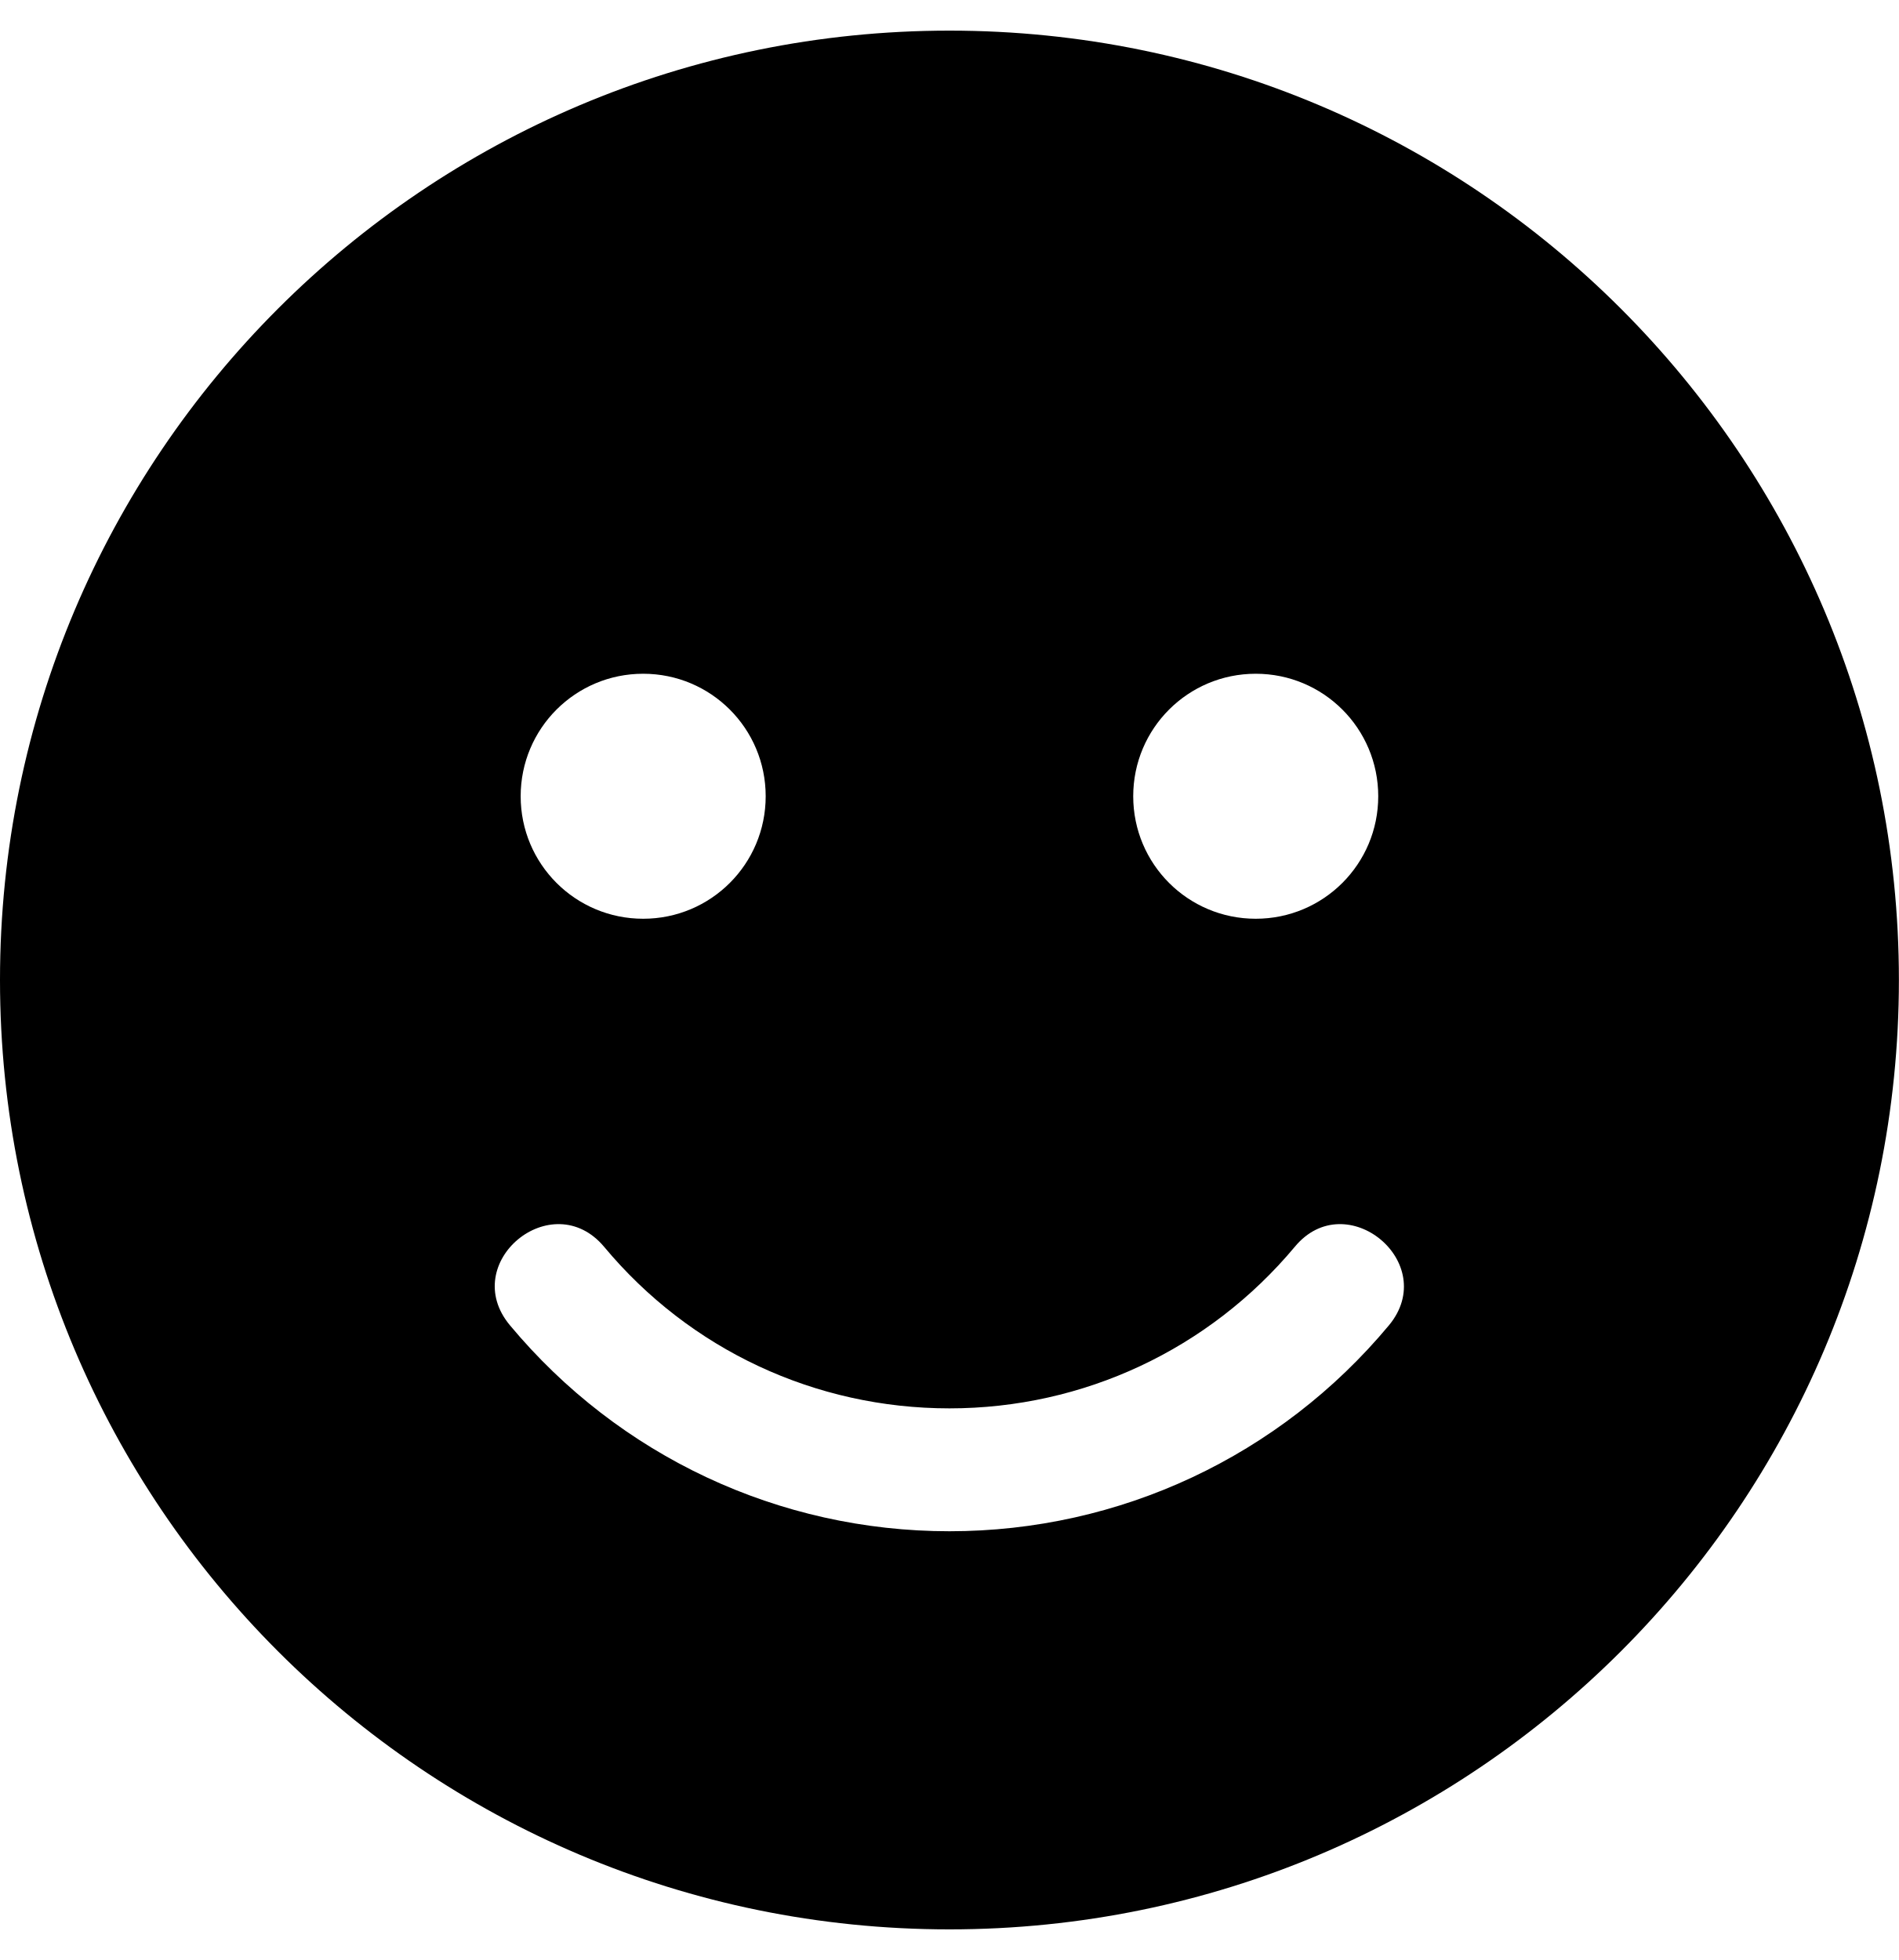
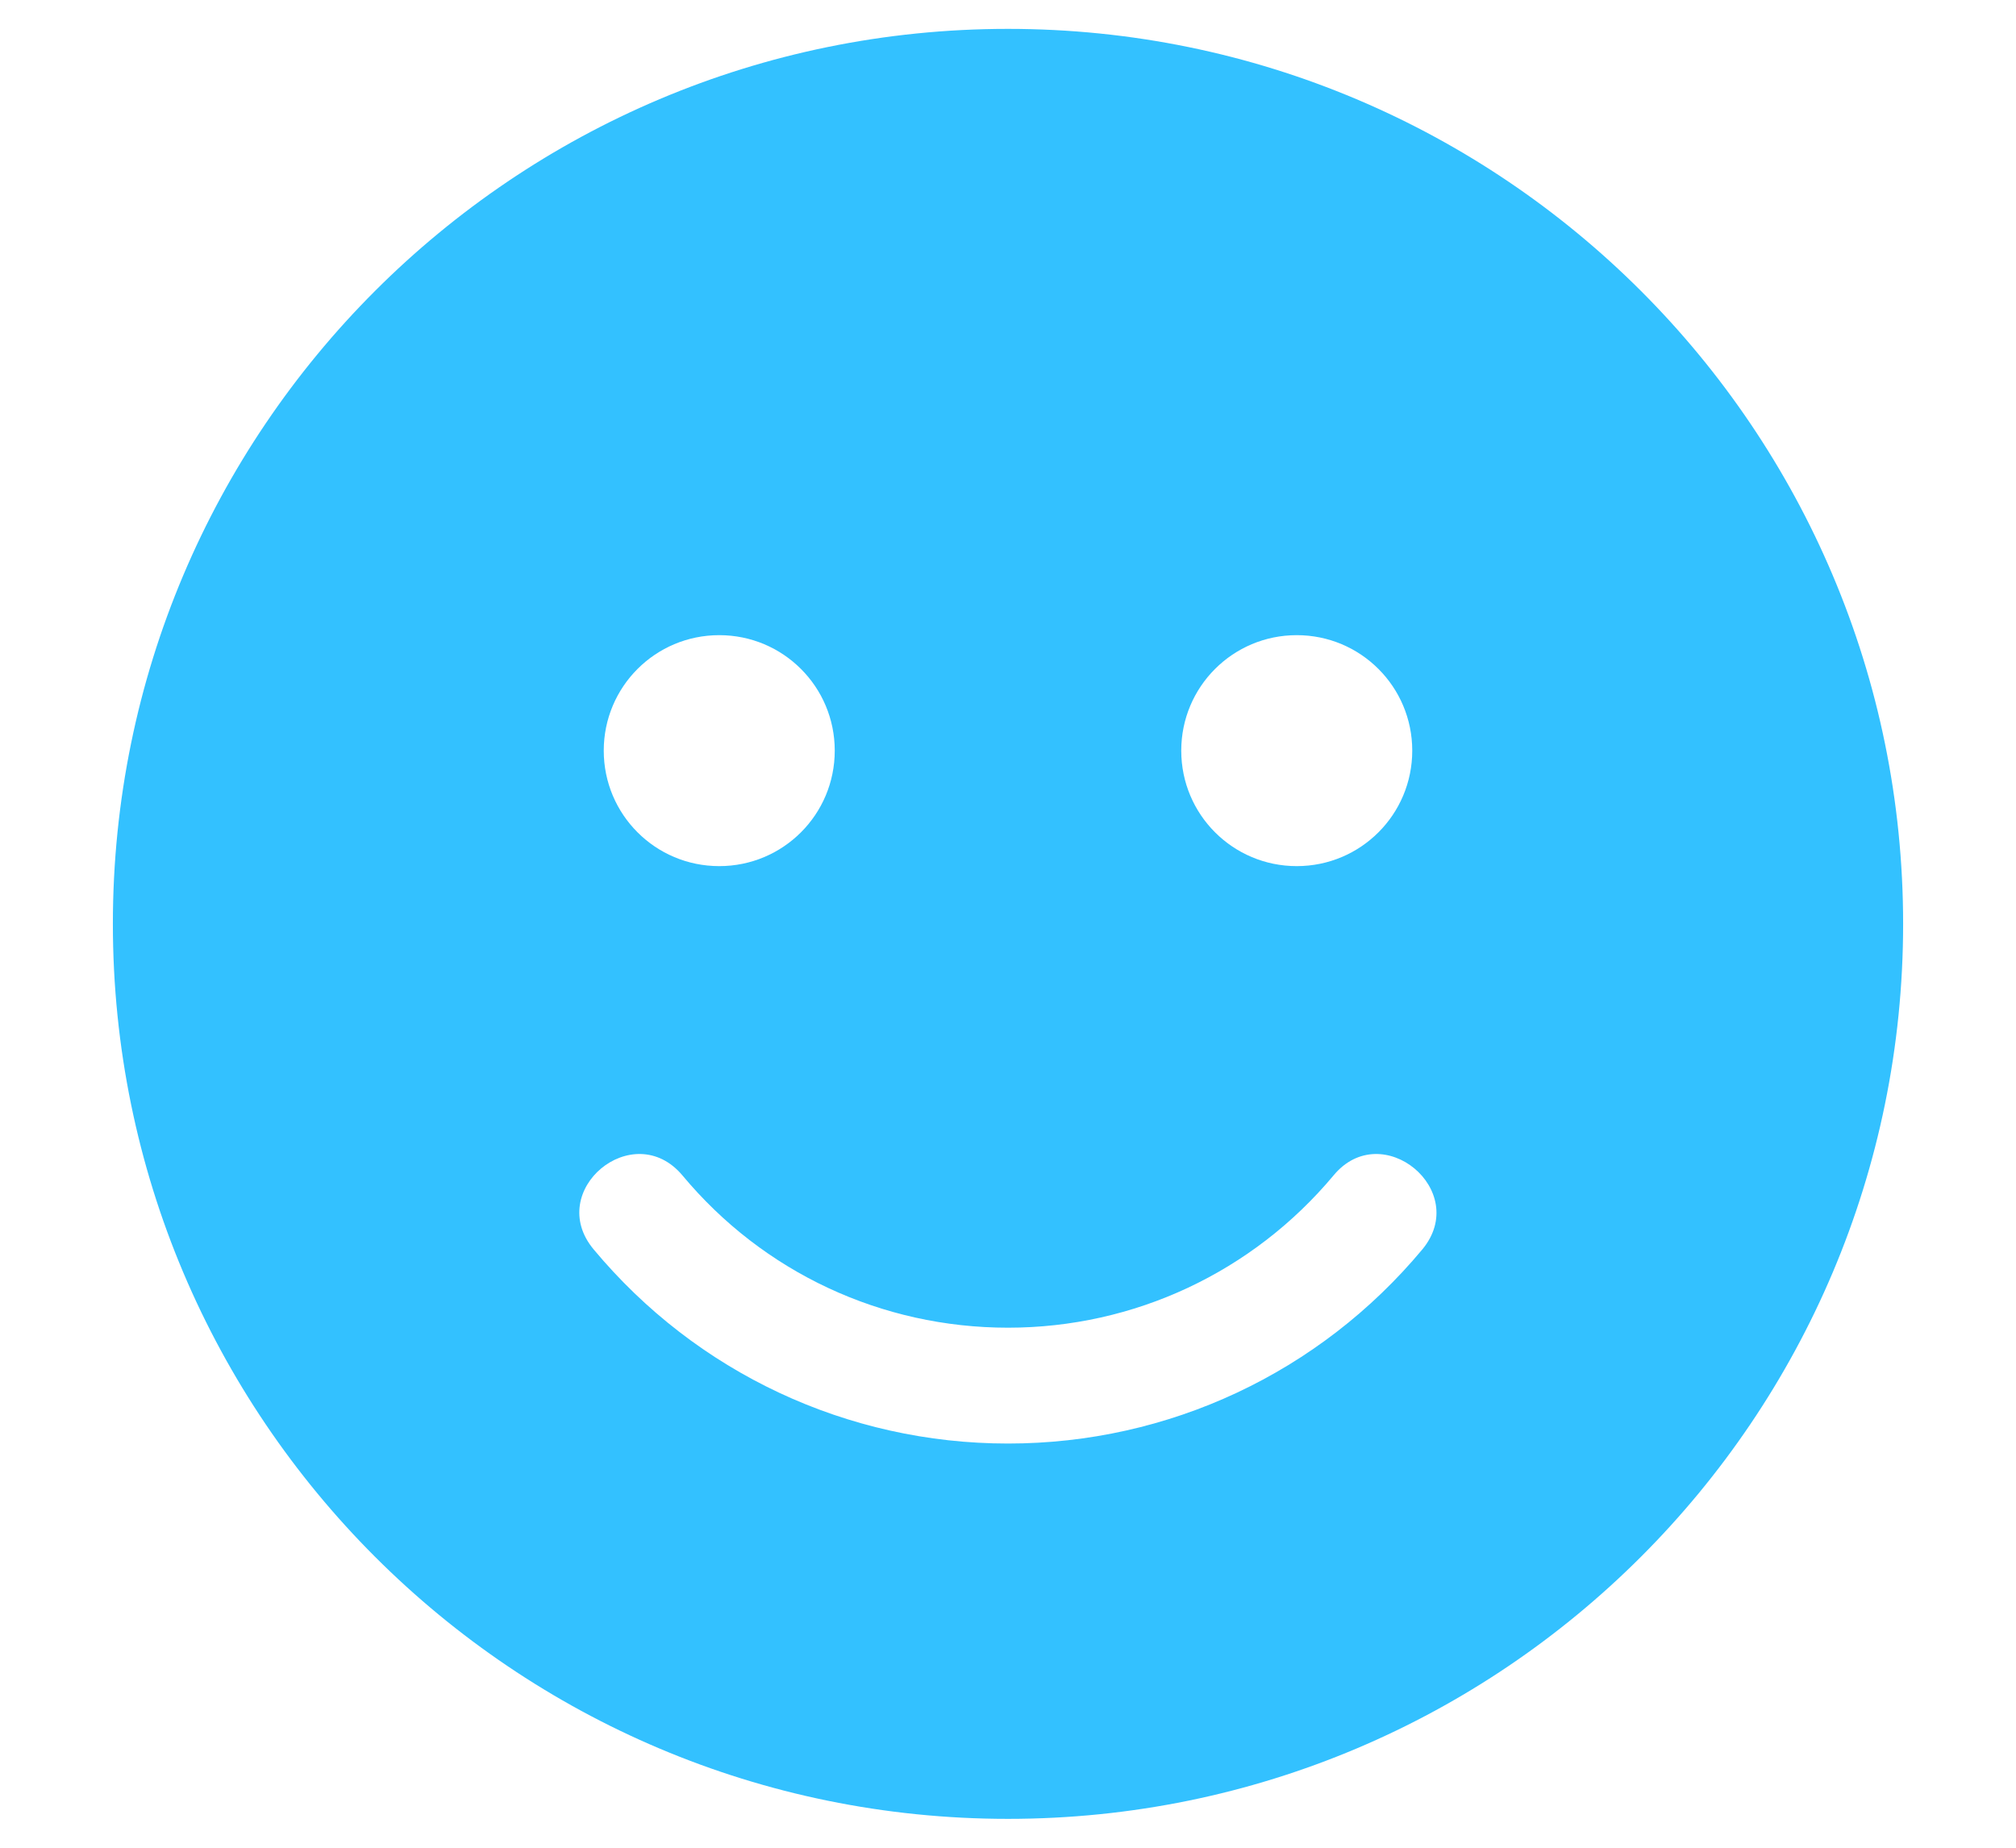
- <svg xmlns="http://www.w3.org/2000/svg" width="496" height="512" viewBox="0 0 496 512">
-   <path fill="33c1ff" d="M248 8C111 8 0 119 0 256s111 248 248 248s248-111 248-248S385 8 248 8m80 168c17.7 0 32 14.3 32 32s-14.3 32-32 32s-32-14.3-32-32s14.3-32 32-32m-160 0c17.7 0 32 14.3 32 32s-14.3 32-32 32s-32-14.3-32-32s14.3-32 32-32m194.8 170.2C334.3 380.4 292.5 400 248 400s-86.3-19.6-114.8-53.8c-13.6-16.3 11-36.7 24.6-20.5c22.4 26.9 55.2 42.2 90.2 42.2s67.8-15.4 90.2-42.2c13.4-16.2 38.1 4.2 24.6 20.5" />
+ <svg xmlns="http://www.w3.org/2000/svg" width="60" height="55" viewBox="0 0 496 512">
+   <path fill="#33C1FF" d="M248 8C111 8 0 119 0 256s111 248 248 248s248-111 248-248S385 8 248 8m80 168c17.7 0 32 14.3 32 32s-14.3 32-32 32s-32-14.3-32-32s14.3-32 32-32m-160 0c17.7 0 32 14.3 32 32s-14.3 32-32 32s-32-14.3-32-32s14.3-32 32-32m194.8 170.2C334.3 380.4 292.5 400 248 400s-86.3-19.6-114.8-53.8c-13.6-16.3 11-36.7 24.6-20.5c22.4 26.9 55.2 42.2 90.2 42.2s67.8-15.4 90.2-42.2c13.4-16.2 38.1 4.2 24.6 20.5" />
</svg>
